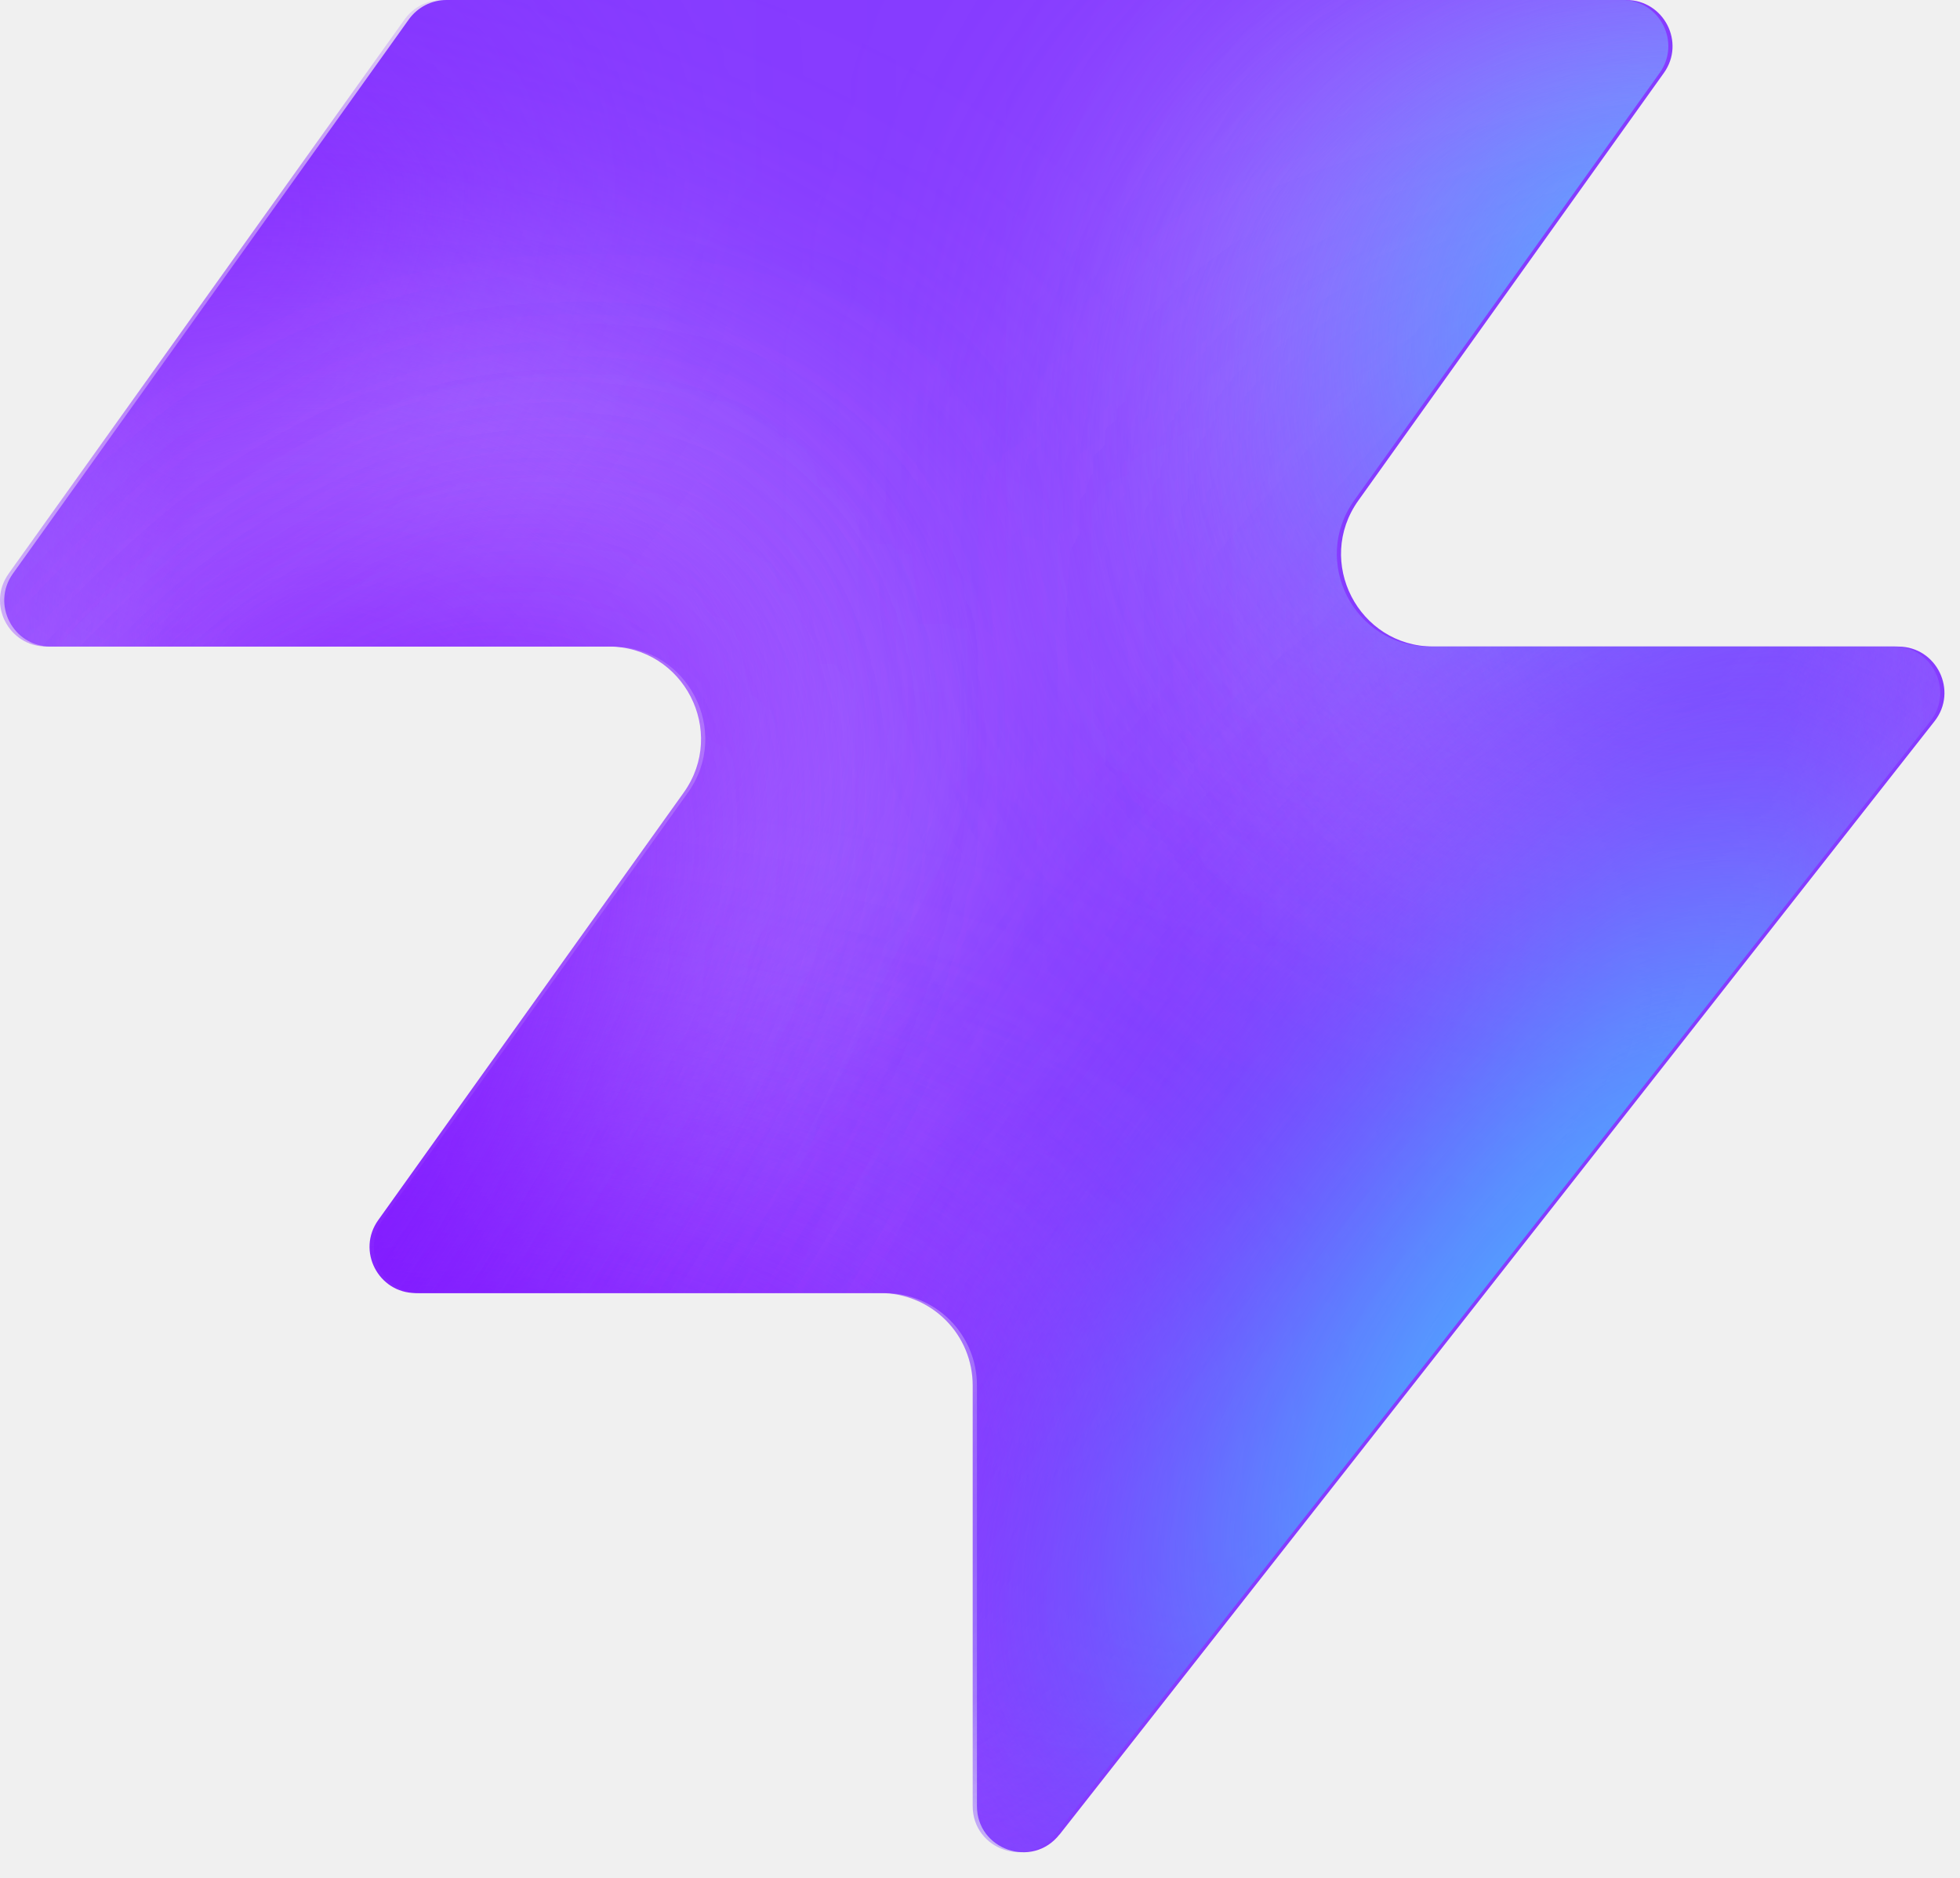
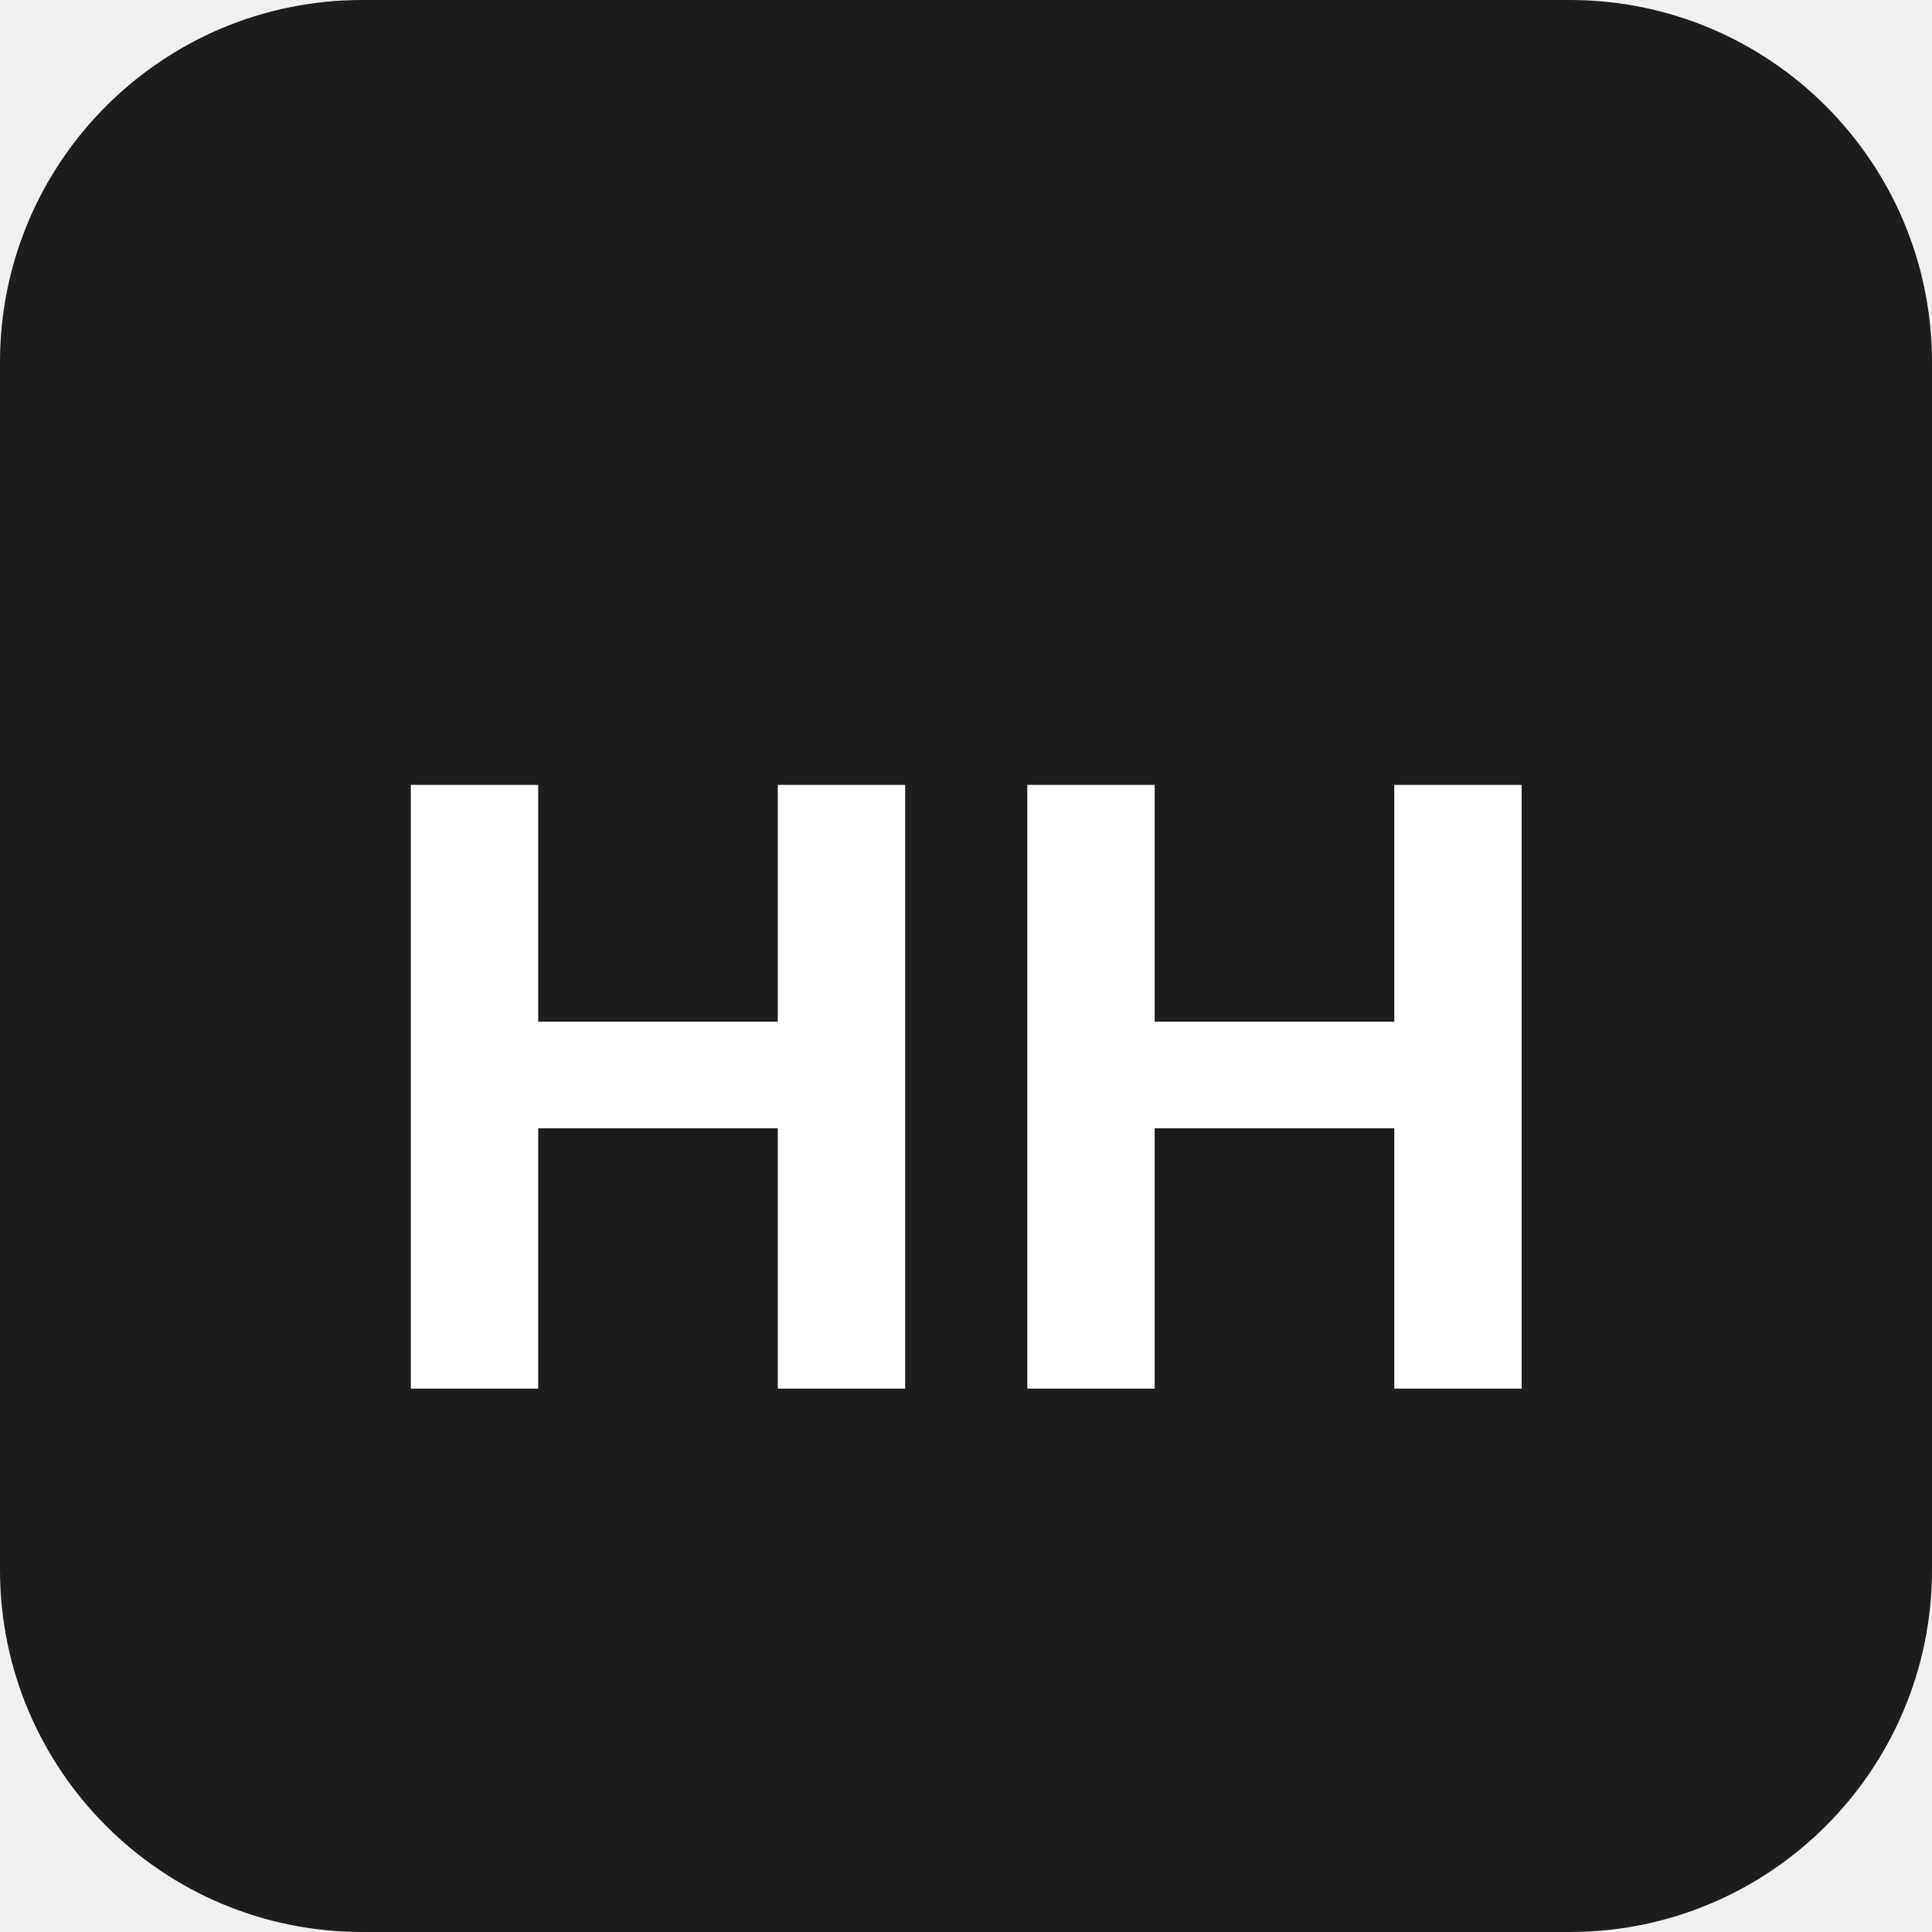
- <svg xmlns="http://www.w3.org/2000/svg" width="48" height="46" fill="none" viewBox="0 0 48 46">
-   <path fill="#863bff" d="M25.946 44.938c-.664.845-2.021.375-2.021-.698V33.937a2.26 2.26 0 0 0-2.262-2.262H10.287c-.92 0-1.456-1.04-.92-1.788l7.48-10.471c1.07-1.497 0-3.578-1.842-3.578H1.237c-.92 0-1.456-1.04-.92-1.788L10.013.474c.214-.297.556-.474.92-.474h28.894c.92 0 1.456 1.04.92 1.788l-7.48 10.471c-1.07 1.498 0 3.579 1.842 3.579h11.377c.943 0 1.473 1.088.89 1.83L25.947 44.94z" style="fill:#863bff;fill:color(display-p3 .525 .23 1);fill-opacity:1" />
-   <mask id="a" width="48" height="46" x="0" y="0" maskUnits="userSpaceOnUse" style="mask-type:alpha">
-     <path fill="#000" d="M25.842 44.938c-.664.844-2.021.375-2.021-.698V33.937a2.26 2.26 0 0 0-2.262-2.262H10.183c-.92 0-1.456-1.04-.92-1.788l7.48-10.471c1.07-1.498 0-3.579-1.842-3.579H1.133c-.92 0-1.456-1.04-.92-1.787L9.91.473c.214-.297.556-.474.92-.474h28.894c.92 0 1.456 1.04.92 1.788l-7.48 10.471c-1.07 1.498 0 3.578 1.842 3.578h11.377c.943 0 1.473 1.088.89 1.832L25.843 44.94z" style="fill:#000;fill-opacity:1" />
-   </mask>
-   <g mask="url(#a)">
-     <g filter="url(#b)">
-       <ellipse cx="5.508" cy="14.704" fill="#ede6ff" rx="5.508" ry="14.704" style="fill:#ede6ff;fill:color(display-p3 .927 .903 1);fill-opacity:1" transform="matrix(.00324 1 1 -.00324 -4.47 31.516)" />
-     </g>
-     <g filter="url(#c)">
-       <ellipse cx="10.399" cy="29.851" fill="#ede6ff" rx="10.399" ry="29.851" style="fill:#ede6ff;fill:color(display-p3 .927 .903 1);fill-opacity:1" transform="matrix(.00324 1 1 -.00324 -39.328 7.883)" />
-     </g>
-     <g filter="url(#d)">
-       <ellipse cx="5.508" cy="30.487" fill="#7e14ff" rx="5.508" ry="30.487" style="fill:#7e14ff;fill:color(display-p3 .492 .077 1);fill-opacity:1" transform="rotate(89.814 -25.913 -14.639)scale(1 -1)" />
-     </g>
-     <g filter="url(#e)">
-       <ellipse cx="5.508" cy="30.599" fill="#7e14ff" rx="5.508" ry="30.599" style="fill:#7e14ff;fill:color(display-p3 .492 .077 1);fill-opacity:1" transform="rotate(89.814 -32.644 -3.334)scale(1 -1)" />
-     </g>
-     <g filter="url(#f)">
-       <ellipse cx="5.508" cy="30.599" fill="#7e14ff" rx="5.508" ry="30.599" style="fill:#7e14ff;fill:color(display-p3 .492 .077 1);fill-opacity:1" transform="matrix(.00324 1 1 -.00324 -34.34 30.47)" />
-     </g>
-     <g filter="url(#g)">
-       <ellipse cx="14.072" cy="22.078" fill="#ede6ff" rx="14.072" ry="22.078" style="fill:#ede6ff;fill:color(display-p3 .927 .903 1);fill-opacity:1" transform="rotate(93.35 24.506 48.493)scale(-1 1)" />
-     </g>
-     <g filter="url(#h)">
-       <ellipse cx="3.47" cy="21.501" fill="#7e14ff" rx="3.47" ry="21.501" style="fill:#7e14ff;fill:color(display-p3 .492 .077 1);fill-opacity:1" transform="rotate(89.009 28.708 47.59)scale(-1 1)" />
-     </g>
-     <g filter="url(#i)">
-       <ellipse cx="3.47" cy="21.501" fill="#7e14ff" rx="3.47" ry="21.501" style="fill:#7e14ff;fill:color(display-p3 .492 .077 1);fill-opacity:1" transform="rotate(89.009 28.708 47.59)scale(-1 1)" />
-     </g>
-     <g filter="url(#j)">
-       <ellipse cx=".387" cy="8.972" fill="#7e14ff" rx="4.407" ry="29.108" style="fill:#7e14ff;fill:color(display-p3 .492 .077 1);fill-opacity:1" transform="rotate(39.51 .387 8.972)" />
-     </g>
-     <g filter="url(#k)">
-       <ellipse cx="47.523" cy="-6.092" fill="#7e14ff" rx="4.407" ry="29.108" style="fill:#7e14ff;fill:color(display-p3 .492 .077 1);fill-opacity:1" transform="rotate(37.892 47.523 -6.092)" />
-     </g>
-     <g filter="url(#l)">
-       <ellipse cx="41.412" cy="6.333" fill="#47bfff" rx="5.971" ry="9.665" style="fill:#47bfff;fill:color(display-p3 .28 .748 1);fill-opacity:1" transform="rotate(37.892 41.412 6.333)" />
-     </g>
-     <g filter="url(#m)">
-       <ellipse cx="-1.879" cy="38.332" fill="#7e14ff" rx="4.407" ry="29.108" style="fill:#7e14ff;fill:color(display-p3 .492 .077 1);fill-opacity:1" transform="rotate(37.892 -1.88 38.332)" />
-     </g>
-     <g filter="url(#n)">
-       <ellipse cx="-1.879" cy="38.332" fill="#7e14ff" rx="4.407" ry="29.108" style="fill:#7e14ff;fill:color(display-p3 .492 .077 1);fill-opacity:1" transform="rotate(37.892 -1.88 38.332)" />
-     </g>
-     <g filter="url(#o)">
-       <ellipse cx="35.651" cy="29.907" fill="#7e14ff" rx="4.407" ry="29.108" style="fill:#7e14ff;fill:color(display-p3 .492 .077 1);fill-opacity:1" transform="rotate(37.892 35.651 29.907)" />
-     </g>
-     <g filter="url(#p)">
-       <ellipse cx="38.418" cy="32.4" fill="#47bfff" rx="5.971" ry="15.297" style="fill:#47bfff;fill:color(display-p3 .28 .748 1);fill-opacity:1" transform="rotate(37.892 38.418 32.4)" />
-     </g>
-   </g>
-   <defs>
-     <filter id="b" width="60.045" height="41.654" x="-19.77" y="16.149" color-interpolation-filters="sRGB" filterUnits="userSpaceOnUse">
-       <feFlood flood-opacity="0" result="BackgroundImageFix" />
-       <feBlend in="SourceGraphic" in2="BackgroundImageFix" result="shape" />
-       <feGaussianBlur result="effect1_foregroundBlur_2002_17158" stdDeviation="7.659" />
-     </filter>
-     <filter id="c" width="90.34" height="51.437" x="-54.613" y="-7.533" color-interpolation-filters="sRGB" filterUnits="userSpaceOnUse">
-       <feFlood flood-opacity="0" result="BackgroundImageFix" />
-       <feBlend in="SourceGraphic" in2="BackgroundImageFix" result="shape" />
-       <feGaussianBlur result="effect1_foregroundBlur_2002_17158" stdDeviation="7.659" />
-     </filter>
-     <filter id="d" width="79.355" height="29.4" x="-49.64" y="2.03" color-interpolation-filters="sRGB" filterUnits="userSpaceOnUse">
-       <feFlood flood-opacity="0" result="BackgroundImageFix" />
-       <feBlend in="SourceGraphic" in2="BackgroundImageFix" result="shape" />
-       <feGaussianBlur result="effect1_foregroundBlur_2002_17158" stdDeviation="4.596" />
-     </filter>
-     <filter id="e" width="79.579" height="29.4" x="-45.045" y="20.029" color-interpolation-filters="sRGB" filterUnits="userSpaceOnUse">
-       <feFlood flood-opacity="0" result="BackgroundImageFix" />
-       <feBlend in="SourceGraphic" in2="BackgroundImageFix" result="shape" />
-       <feGaussianBlur result="effect1_foregroundBlur_2002_17158" stdDeviation="4.596" />
-     </filter>
-     <filter id="f" width="79.579" height="29.4" x="-43.513" y="21.178" color-interpolation-filters="sRGB" filterUnits="userSpaceOnUse">
-       <feFlood flood-opacity="0" result="BackgroundImageFix" />
-       <feBlend in="SourceGraphic" in2="BackgroundImageFix" result="shape" />
-       <feGaussianBlur result="effect1_foregroundBlur_2002_17158" stdDeviation="4.596" />
-     </filter>
-     <filter id="g" width="74.749" height="58.852" x="15.756" y="-17.901" color-interpolation-filters="sRGB" filterUnits="userSpaceOnUse">
-       <feFlood flood-opacity="0" result="BackgroundImageFix" />
-       <feBlend in="SourceGraphic" in2="BackgroundImageFix" result="shape" />
-       <feGaussianBlur result="effect1_foregroundBlur_2002_17158" stdDeviation="7.659" />
-     </filter>
-     <filter id="h" width="61.377" height="25.362" x="23.548" y="2.284" color-interpolation-filters="sRGB" filterUnits="userSpaceOnUse">
-       <feFlood flood-opacity="0" result="BackgroundImageFix" />
-       <feBlend in="SourceGraphic" in2="BackgroundImageFix" result="shape" />
-       <feGaussianBlur result="effect1_foregroundBlur_2002_17158" stdDeviation="4.596" />
-     </filter>
-     <filter id="i" width="61.377" height="25.362" x="23.548" y="2.284" color-interpolation-filters="sRGB" filterUnits="userSpaceOnUse">
-       <feFlood flood-opacity="0" result="BackgroundImageFix" />
-       <feBlend in="SourceGraphic" in2="BackgroundImageFix" result="shape" />
-       <feGaussianBlur result="effect1_foregroundBlur_2002_17158" stdDeviation="4.596" />
-     </filter>
-     <filter id="j" width="56.045" height="63.649" x="-27.636" y="-22.853" color-interpolation-filters="sRGB" filterUnits="userSpaceOnUse">
-       <feFlood flood-opacity="0" result="BackgroundImageFix" />
-       <feBlend in="SourceGraphic" in2="BackgroundImageFix" result="shape" />
-       <feGaussianBlur result="effect1_foregroundBlur_2002_17158" stdDeviation="4.596" />
-     </filter>
-     <filter id="k" width="54.814" height="64.646" x="20.116" y="-38.415" color-interpolation-filters="sRGB" filterUnits="userSpaceOnUse">
-       <feFlood flood-opacity="0" result="BackgroundImageFix" />
-       <feBlend in="SourceGraphic" in2="BackgroundImageFix" result="shape" />
-       <feGaussianBlur result="effect1_foregroundBlur_2002_17158" stdDeviation="4.596" />
-     </filter>
-     <filter id="l" width="33.541" height="35.313" x="24.641" y="-11.323" color-interpolation-filters="sRGB" filterUnits="userSpaceOnUse">
-       <feFlood flood-opacity="0" result="BackgroundImageFix" />
-       <feBlend in="SourceGraphic" in2="BackgroundImageFix" result="shape" />
-       <feGaussianBlur result="effect1_foregroundBlur_2002_17158" stdDeviation="4.596" />
-     </filter>
-     <filter id="m" width="54.814" height="64.646" x="-29.286" y="6.009" color-interpolation-filters="sRGB" filterUnits="userSpaceOnUse">
-       <feFlood flood-opacity="0" result="BackgroundImageFix" />
-       <feBlend in="SourceGraphic" in2="BackgroundImageFix" result="shape" />
-       <feGaussianBlur result="effect1_foregroundBlur_2002_17158" stdDeviation="4.596" />
-     </filter>
-     <filter id="n" width="54.814" height="64.646" x="-29.286" y="6.009" color-interpolation-filters="sRGB" filterUnits="userSpaceOnUse">
-       <feFlood flood-opacity="0" result="BackgroundImageFix" />
-       <feBlend in="SourceGraphic" in2="BackgroundImageFix" result="shape" />
-       <feGaussianBlur result="effect1_foregroundBlur_2002_17158" stdDeviation="4.596" />
-     </filter>
-     <filter id="o" width="54.814" height="64.646" x="8.244" y="-2.416" color-interpolation-filters="sRGB" filterUnits="userSpaceOnUse">
-       <feFlood flood-opacity="0" result="BackgroundImageFix" />
-       <feBlend in="SourceGraphic" in2="BackgroundImageFix" result="shape" />
-       <feGaussianBlur result="effect1_foregroundBlur_2002_17158" stdDeviation="4.596" />
-     </filter>
-     <filter id="p" width="39.409" height="43.623" x="18.713" y="10.588" color-interpolation-filters="sRGB" filterUnits="userSpaceOnUse">
-       <feFlood flood-opacity="0" result="BackgroundImageFix" />
-       <feBlend in="SourceGraphic" in2="BackgroundImageFix" result="shape" />
-       <feGaussianBlur result="effect1_foregroundBlur_2002_17158" stdDeviation="4.596" />
-     </filter>
-   </defs>
+ <svg xmlns="http://www.w3.org/2000/svg" viewBox="0 0 32 32">
+   <rect width="32" height="32" rx="6" fill="#1d1d1f" />
+   <text x="16" y="23" font-family="Arial Black, sans-serif" font-weight="900" font-size="14" fill="white" text-anchor="middle" letter-spacing="-0.5">HH</text>
</svg>
